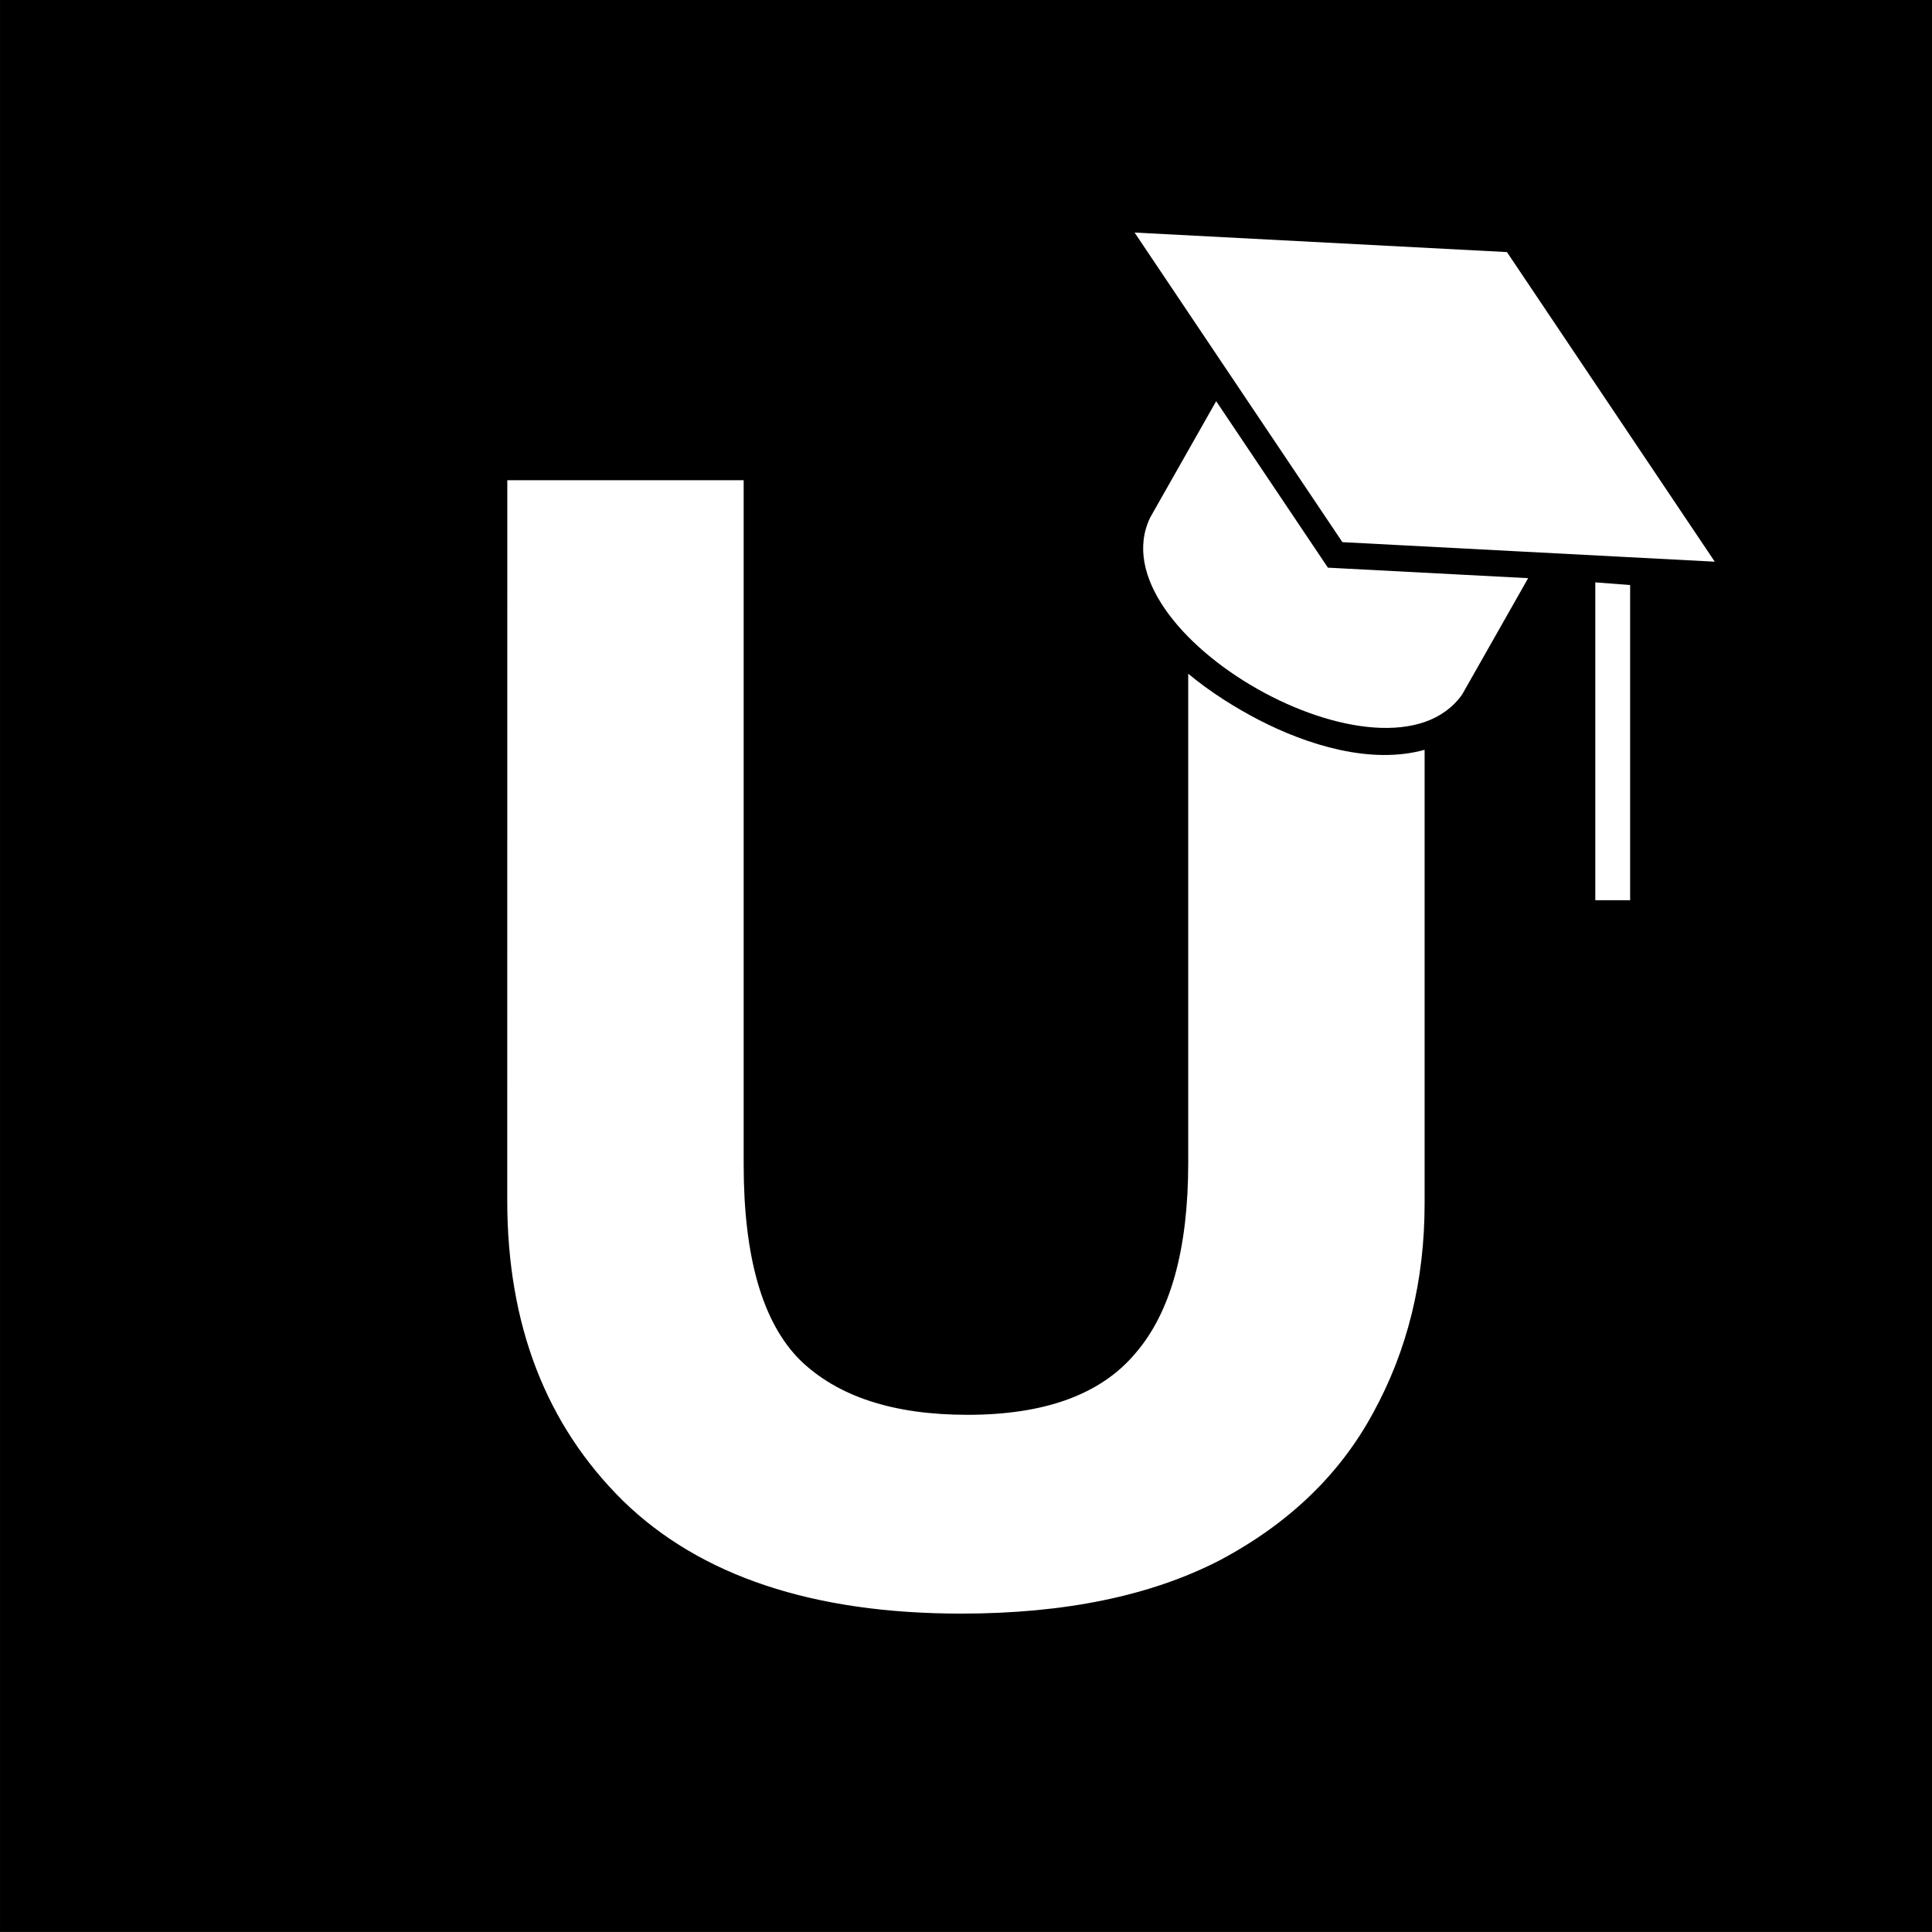
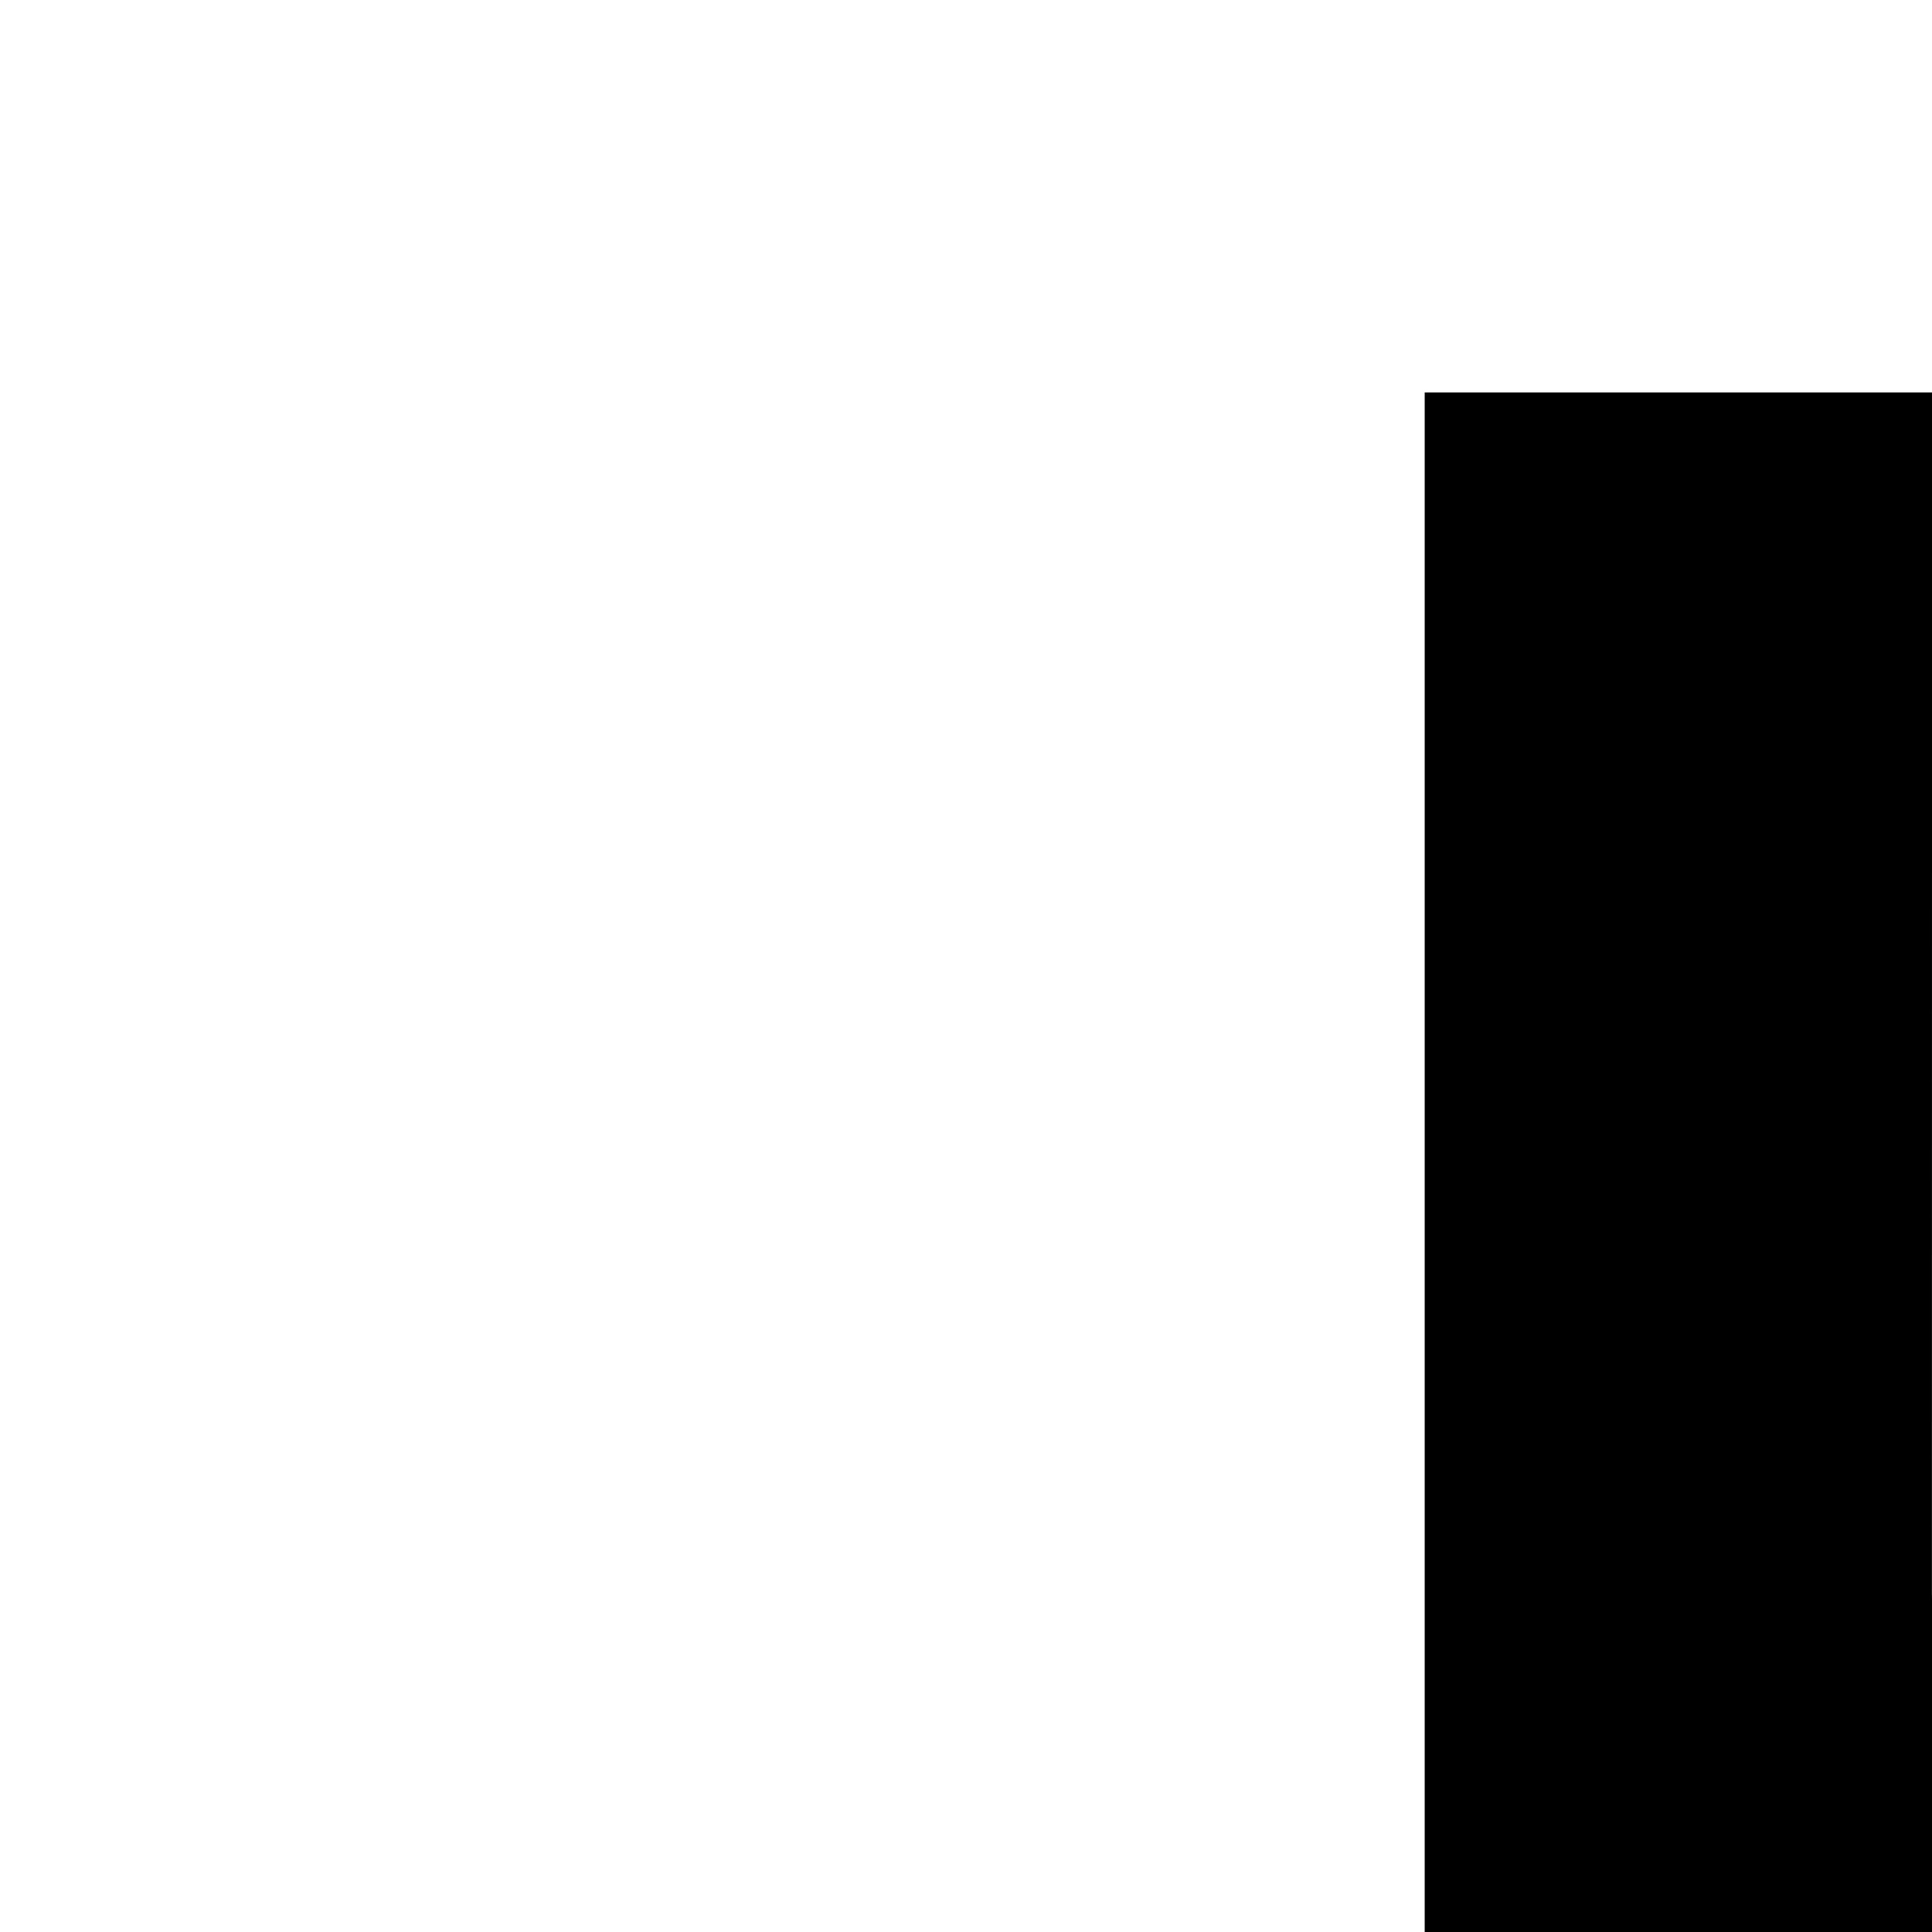
<svg xmlns="http://www.w3.org/2000/svg" width="62.016mm" height="62.016mm" viewBox="0 0 62.016 62.016" version="1.1" id="svg5" xml:space="preserve">
  <defs id="defs2">
    <linearGradient id="linearGradient18362">
      <stop style="stop-color:#e10000;stop-opacity:1;" offset="0" id="stop18360" />
    </linearGradient>
    <linearGradient id="linearGradient16625">
      <stop style="stop-color:#ffffff;stop-opacity:1;" offset="0" id="stop16623" />
    </linearGradient>
    <linearGradient id="linearGradient11190">
      <stop style="stop-color:#000000;stop-opacity:1;" offset="0" id="stop11188" />
    </linearGradient>
    <linearGradient id="linearGradient9222">
      <stop style="stop-color:#ffffff;stop-opacity:1;" offset="0" id="stop9220" />
    </linearGradient>
    <style id="style13047">
.orange { 
}
.orange { 
  /*fill:url(#linearGradient13473);*/
    fill-opacity:1;
    fill-rule:nonzero;
}
</style>
  </defs>
-   <g id="layer1" transform="translate(-332.6588,-403.1373)">
+   <g id="layer1" transform="translate(-286.9273,-390.5405)">
    <path id="rect2302-8-4-8-7" style="fill:#000000;fill-opacity:1;stroke-width:1.666;stroke-linecap:round" d="m 332.659,403.137 v 15.489 31.036 5.2e-4 15.489 h 15.49 31.036 15.49 v -15.489 -5.2e-4 -31.036 -15.489 h -15.49 -31.036 z m 36.419,7.465 11.953,0.627 6.671,9.938 -11.953,-0.627 z m 2.619,5.413 3.587,5.344 6.427,0.337 -2.116,3.731 c -2.384,3.384 -11.818,-1.96 -10.014,-5.681 z m -22.754,2.537 h 7.587 v 21.96 c 0,2.982 0.603,5.075 1.809,6.281 1.206,1.173 2.998,1.759 5.376,1.759 2.479,0 4.272,-0.653 5.377,-1.96 1.139,-1.307 1.708,-3.35 1.708,-6.13 v -15.699 c 0.708,0.59 1.502,1.085 2.262,1.481 1.552,0.803 3.6,1.445 5.326,0.961 v 14.563 c 0,2.479 -0.553,4.724 -1.659,6.734 -1.072,1.977 -2.713,3.551 -4.924,4.723 -2.211,1.139 -4.975,1.708 -8.292,1.708 -4.757,0 -8.375,-1.206 -10.854,-3.618 -2.479,-2.446 -3.718,-5.661 -3.718,-9.648 z m 34.924,3.279 1.118,0.086 v 10.117 h -1.118 z" />
  </g>
</svg>
